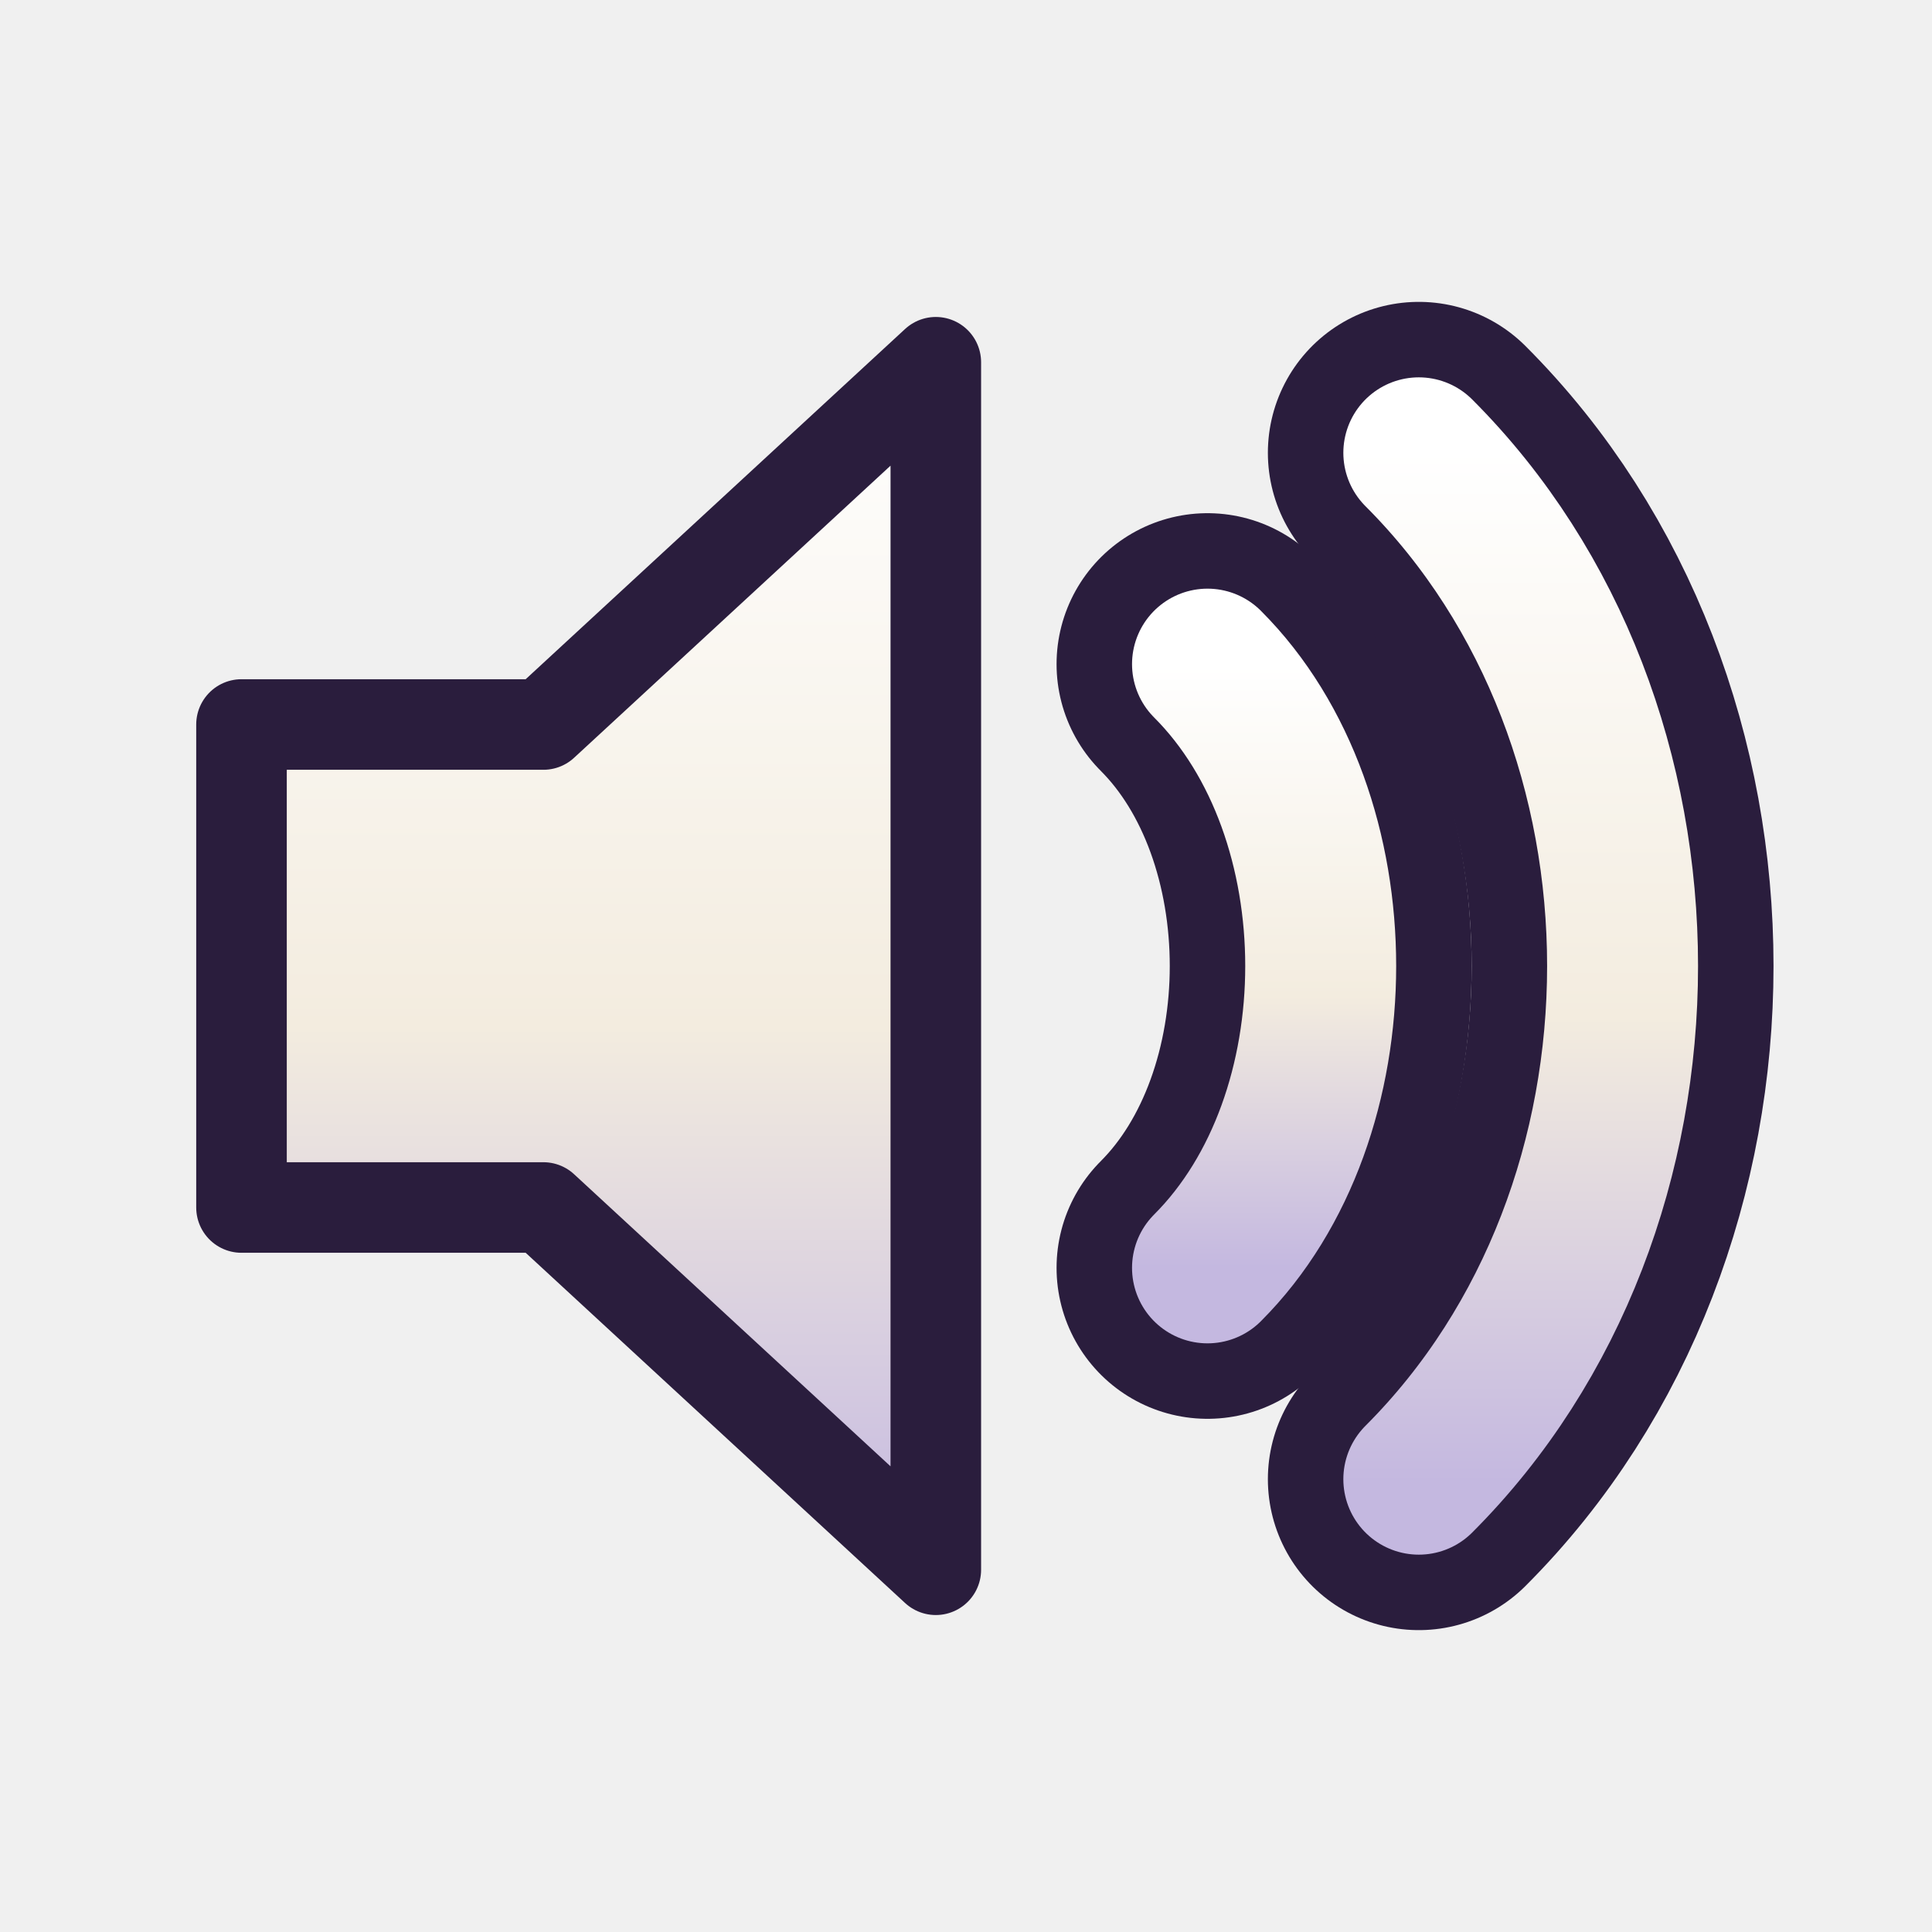
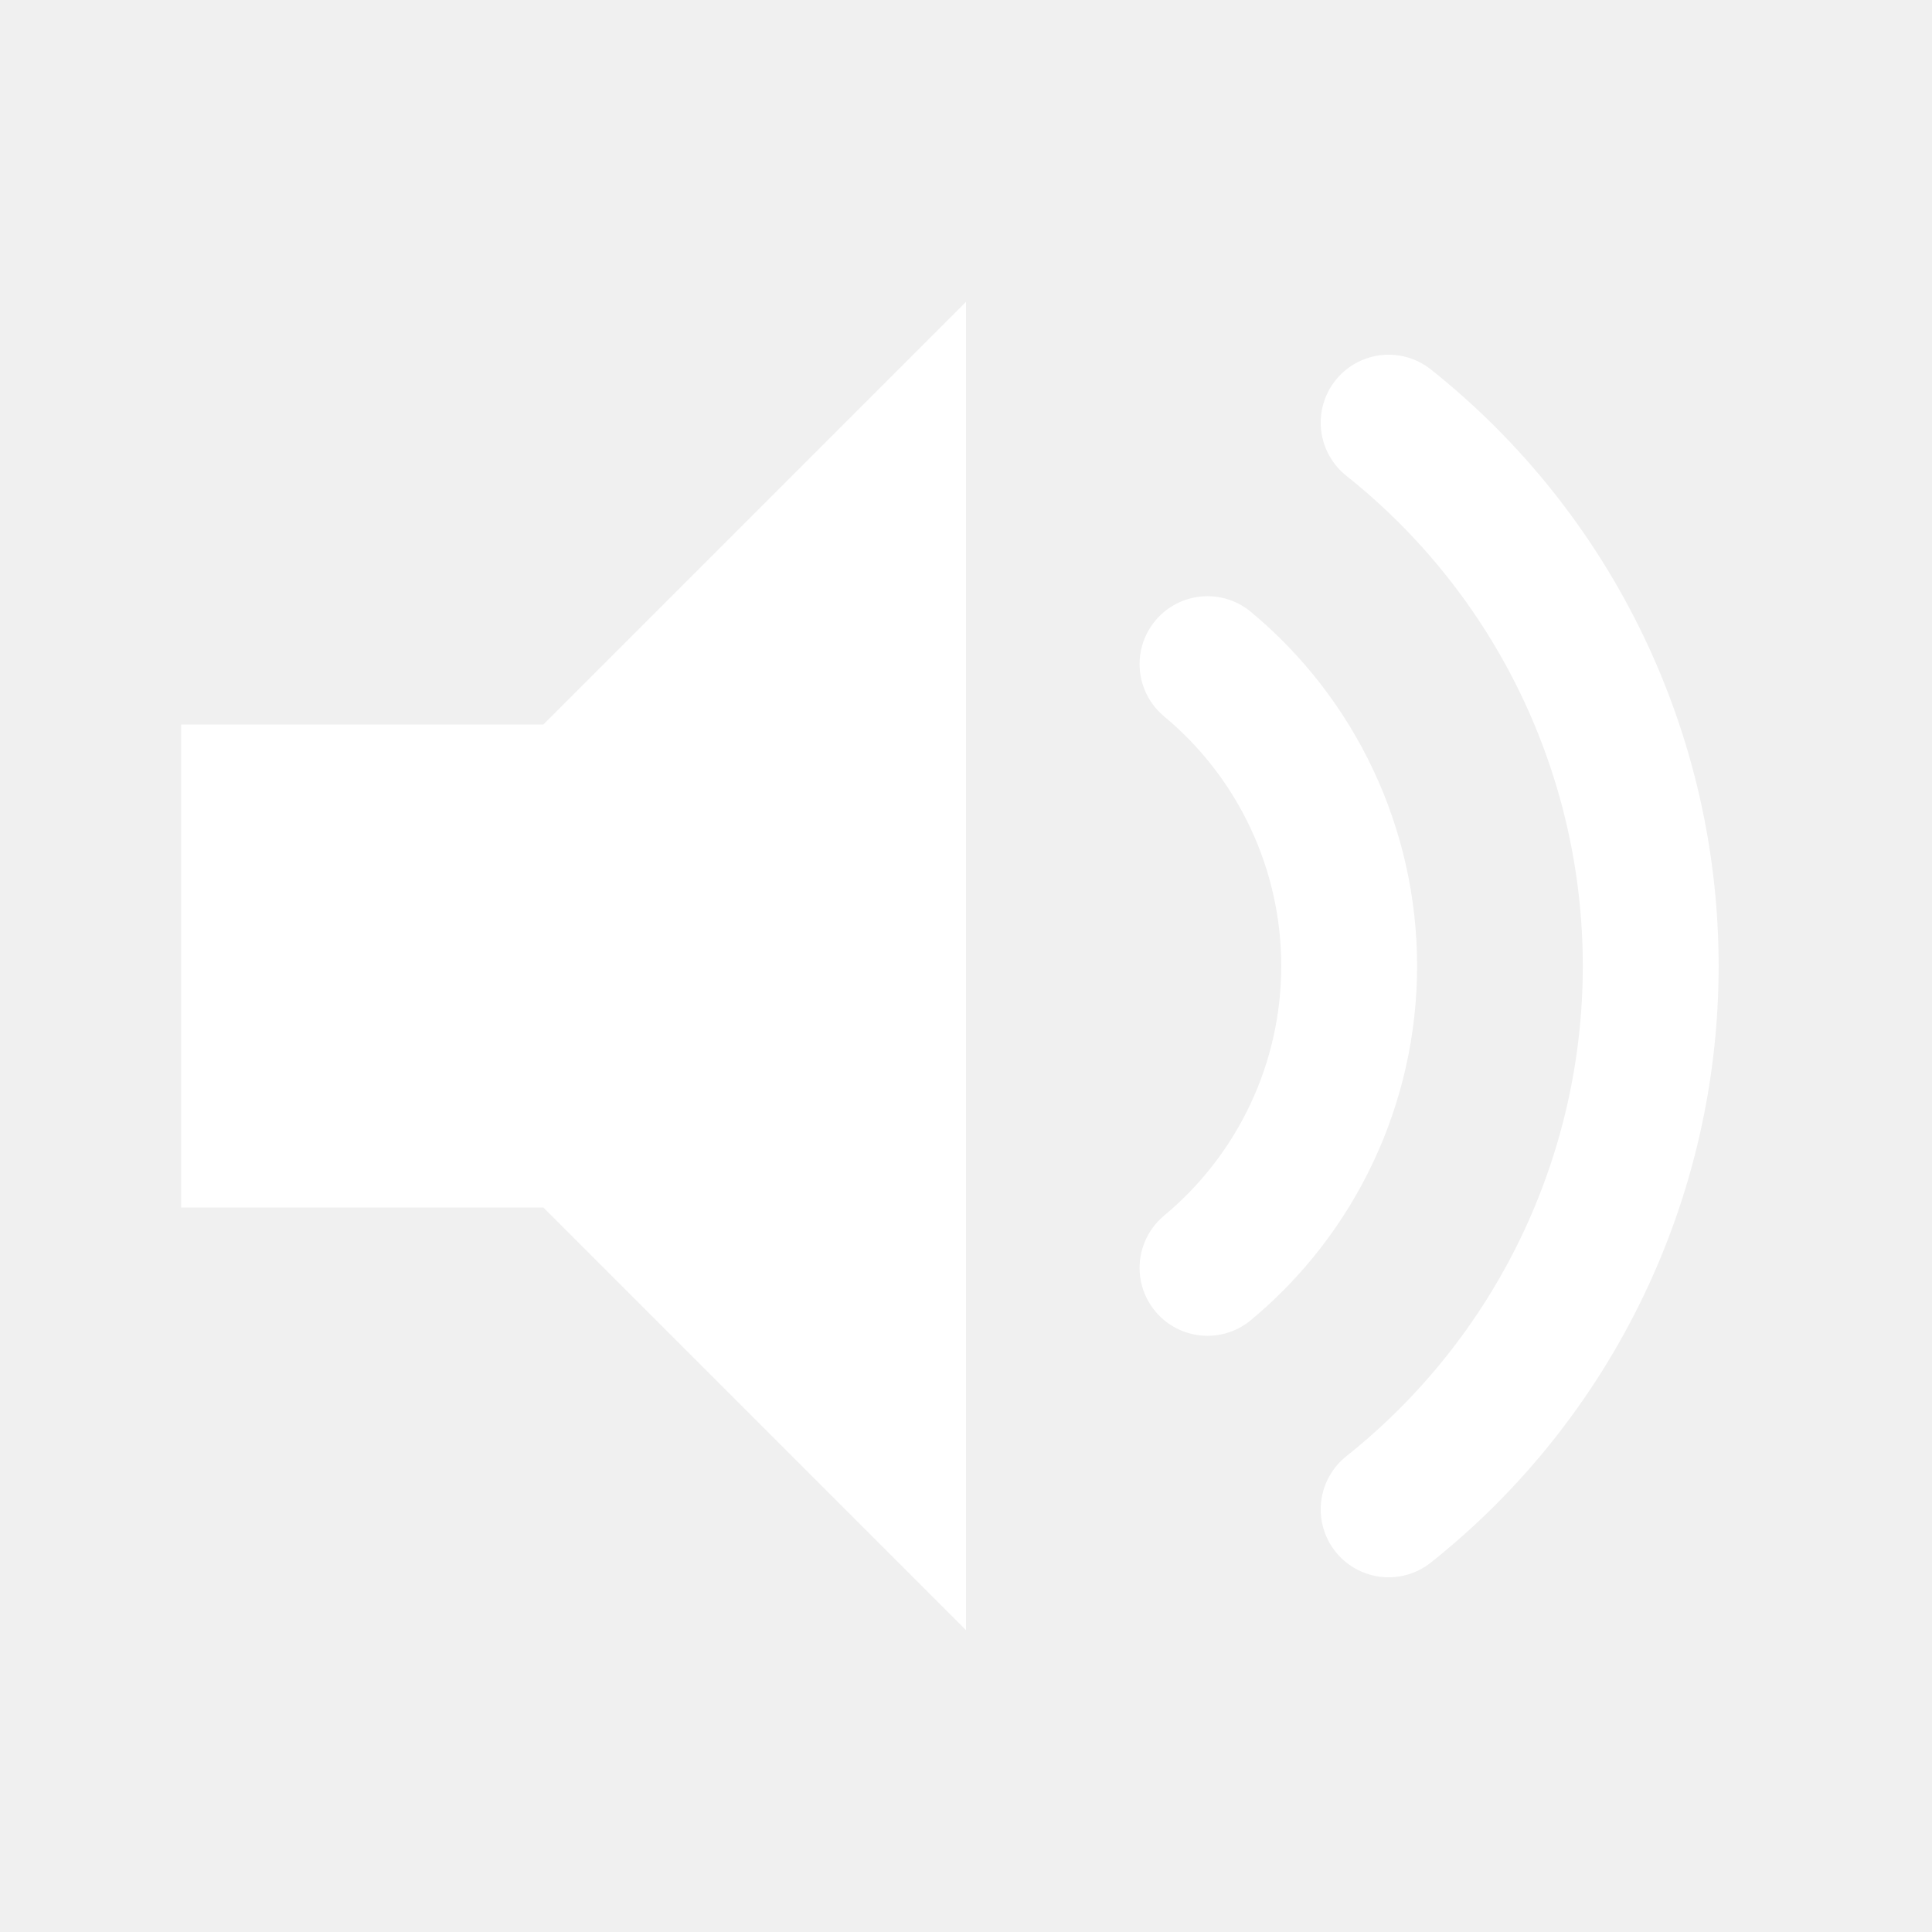
<svg xmlns="http://www.w3.org/2000/svg" width="128" height="128" viewBox="0 0 64 64">
-   <defs>
-     <linearGradient id="g" x1="0" y1="0" x2="0" y2="1">
-       <stop offset="0" stop-color="#ffffff" />
-       <stop offset="0.55" stop-color="#f3ecdf" />
-       <stop offset="1" stop-color="#c4b8e0" />
-     </linearGradient>
-   </defs>
-   <path d="M8 24 H18 L31 12 V52 L18 40 H8 Z" fill="url(#g)" stroke="#2a1d3d" stroke-width="3" stroke-linejoin="round" />
-   <path d="M40 22 C45 27 45 37 40 42" fill="none" stroke="#2a1d3d" stroke-width="10" stroke-linecap="round" stroke-linejoin="round" />
-   <path d="M40 22 C45 27 45 37 40 42" fill="none" stroke="url(#g)" stroke-width="5" stroke-linecap="round" stroke-linejoin="round" />
-   <path d="M47 15 C56 24 56 40 47 49" fill="none" stroke="#2a1d3d" stroke-width="10" stroke-linecap="round" stroke-linejoin="round" />
-   <path d="M47 15 C56 24 56 40 47 49" fill="none" stroke="url(#g)" stroke-width="5" stroke-linecap="round" stroke-linejoin="round" />
+   <path d="M6 24 L18 24 L32 10 L32 54 L18 40 L6 40 Z" fill="#ffffff" fill-rule="evenodd" />
+   <path d="M40 22 A13 13 0 0 1 40 42" fill="none" stroke="#ffffff" stroke-width="4.5" stroke-linecap="round" stroke-linejoin="round" />
+   <path d="M46 14 A23 23 0 0 1 46 50" fill="none" stroke="#ffffff" stroke-width="4.5" stroke-linecap="round" stroke-linejoin="round" />
</svg>
